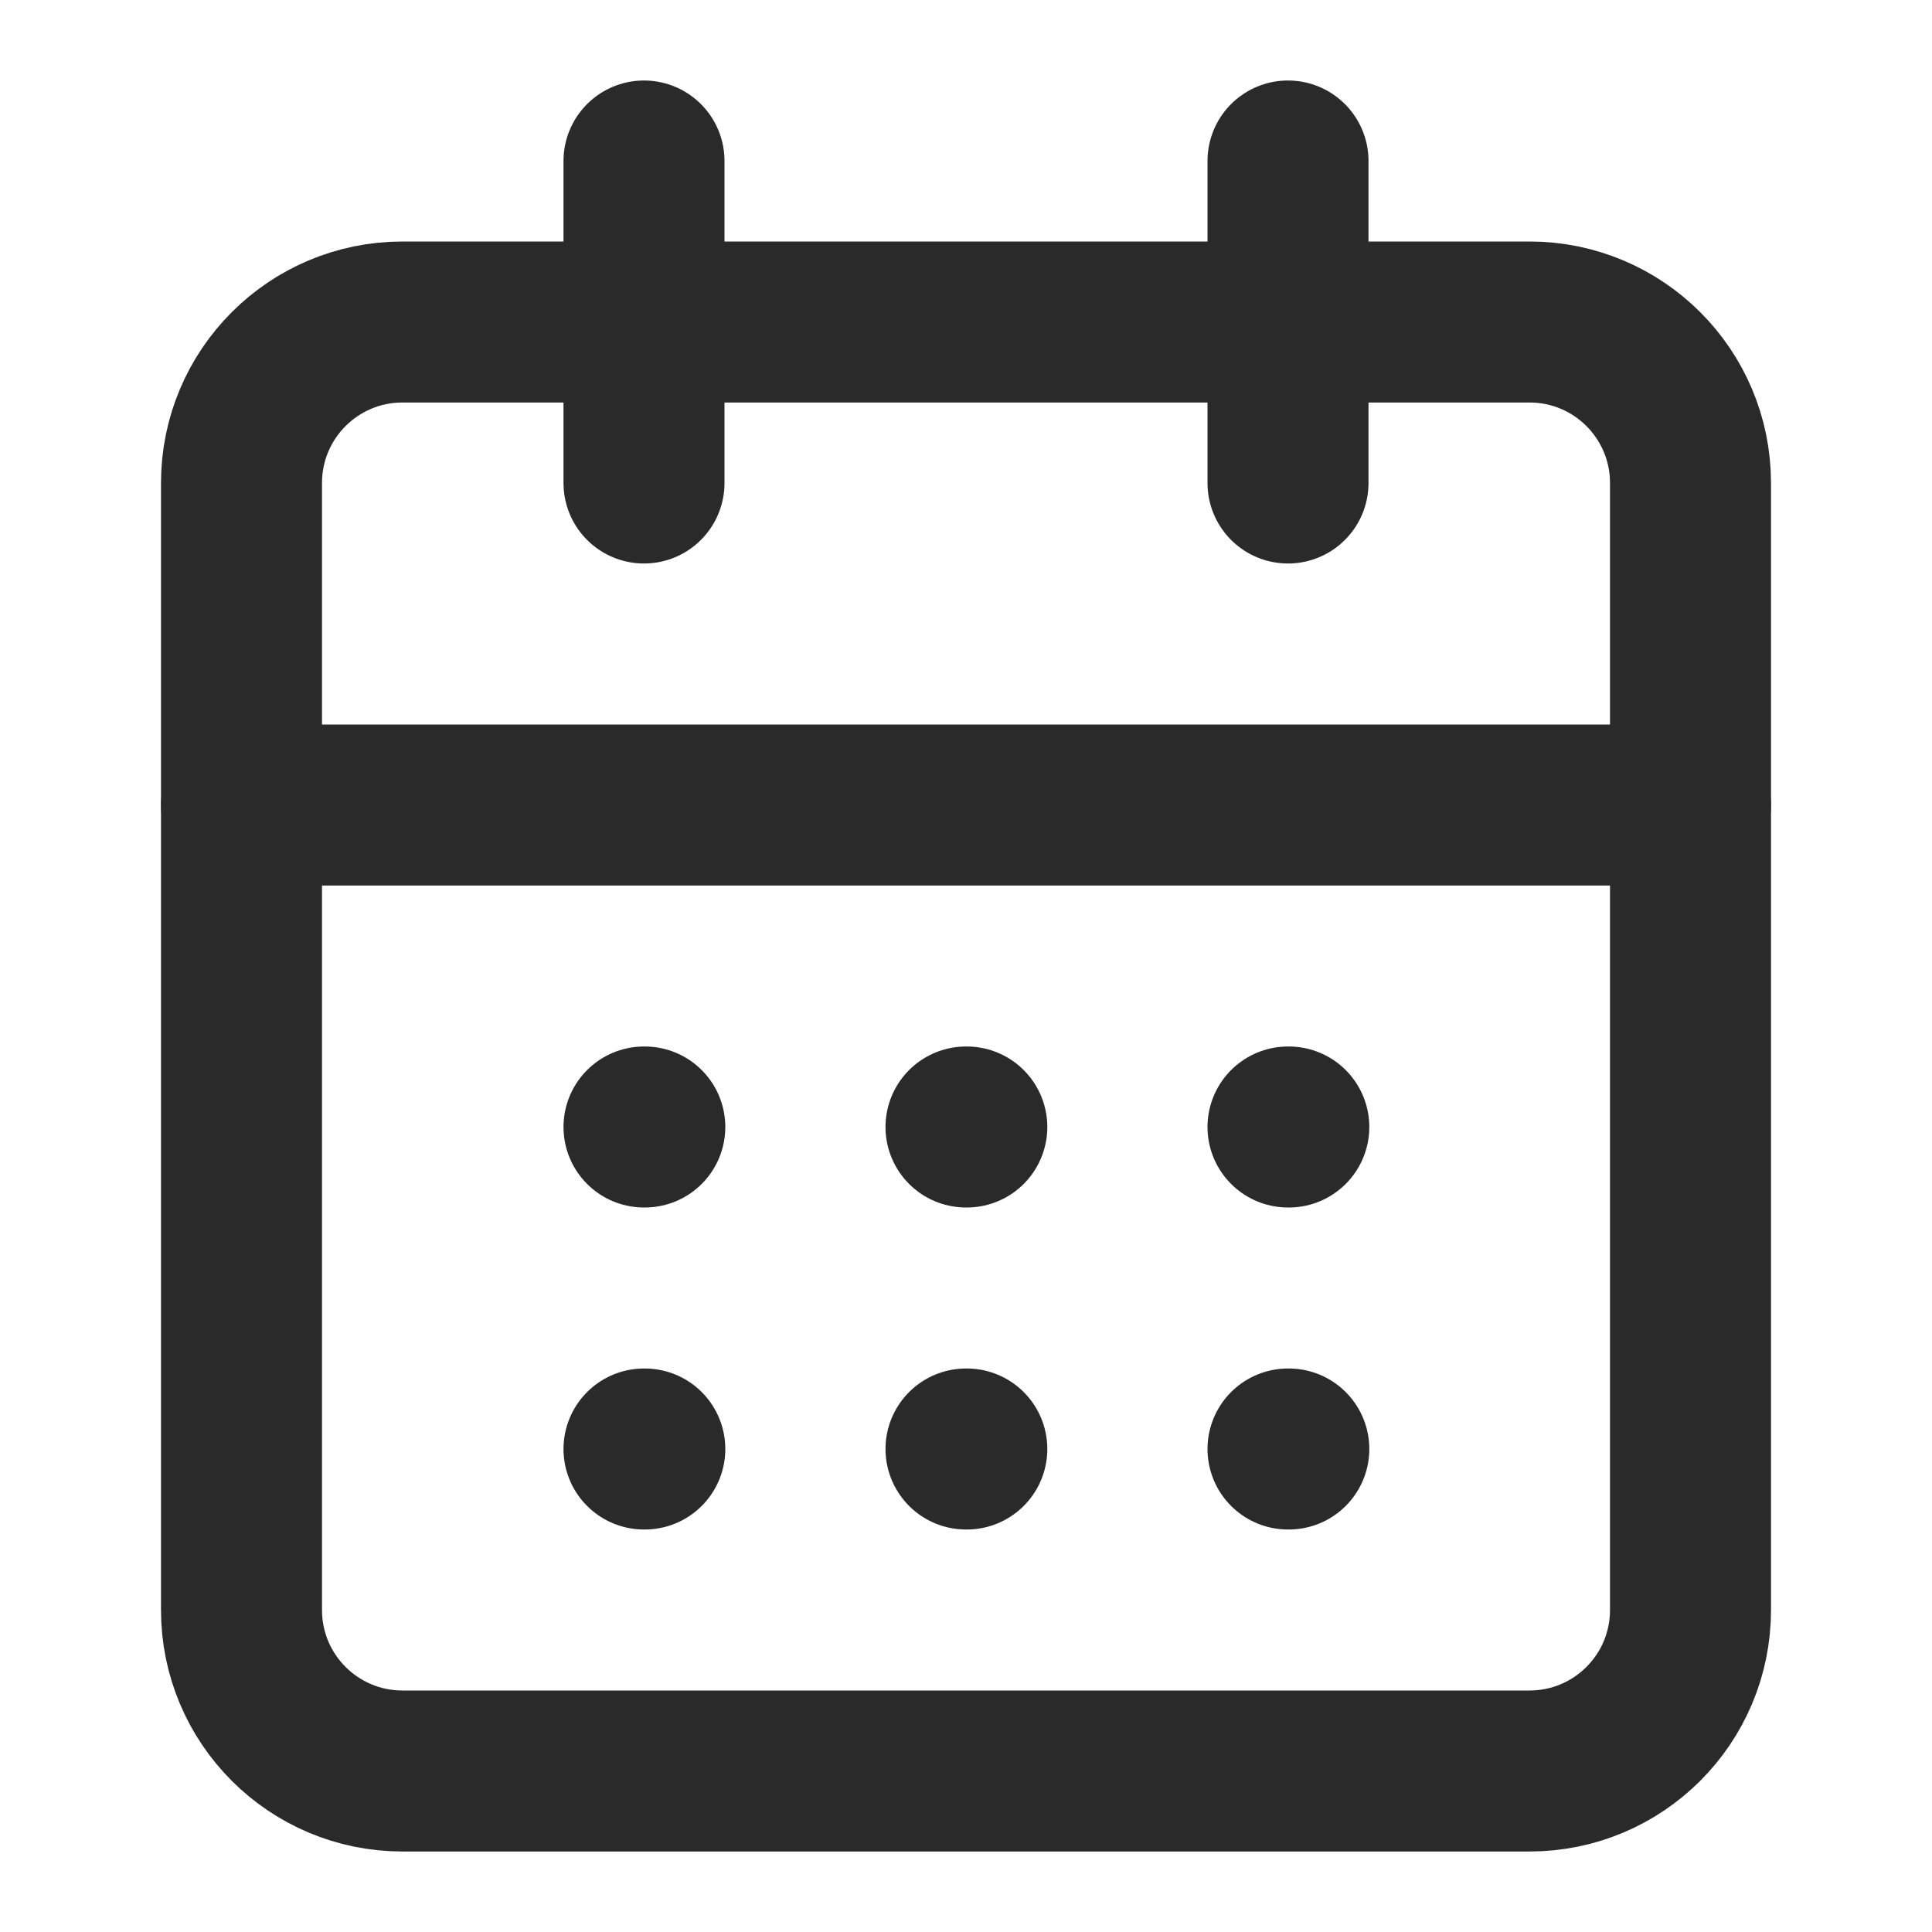
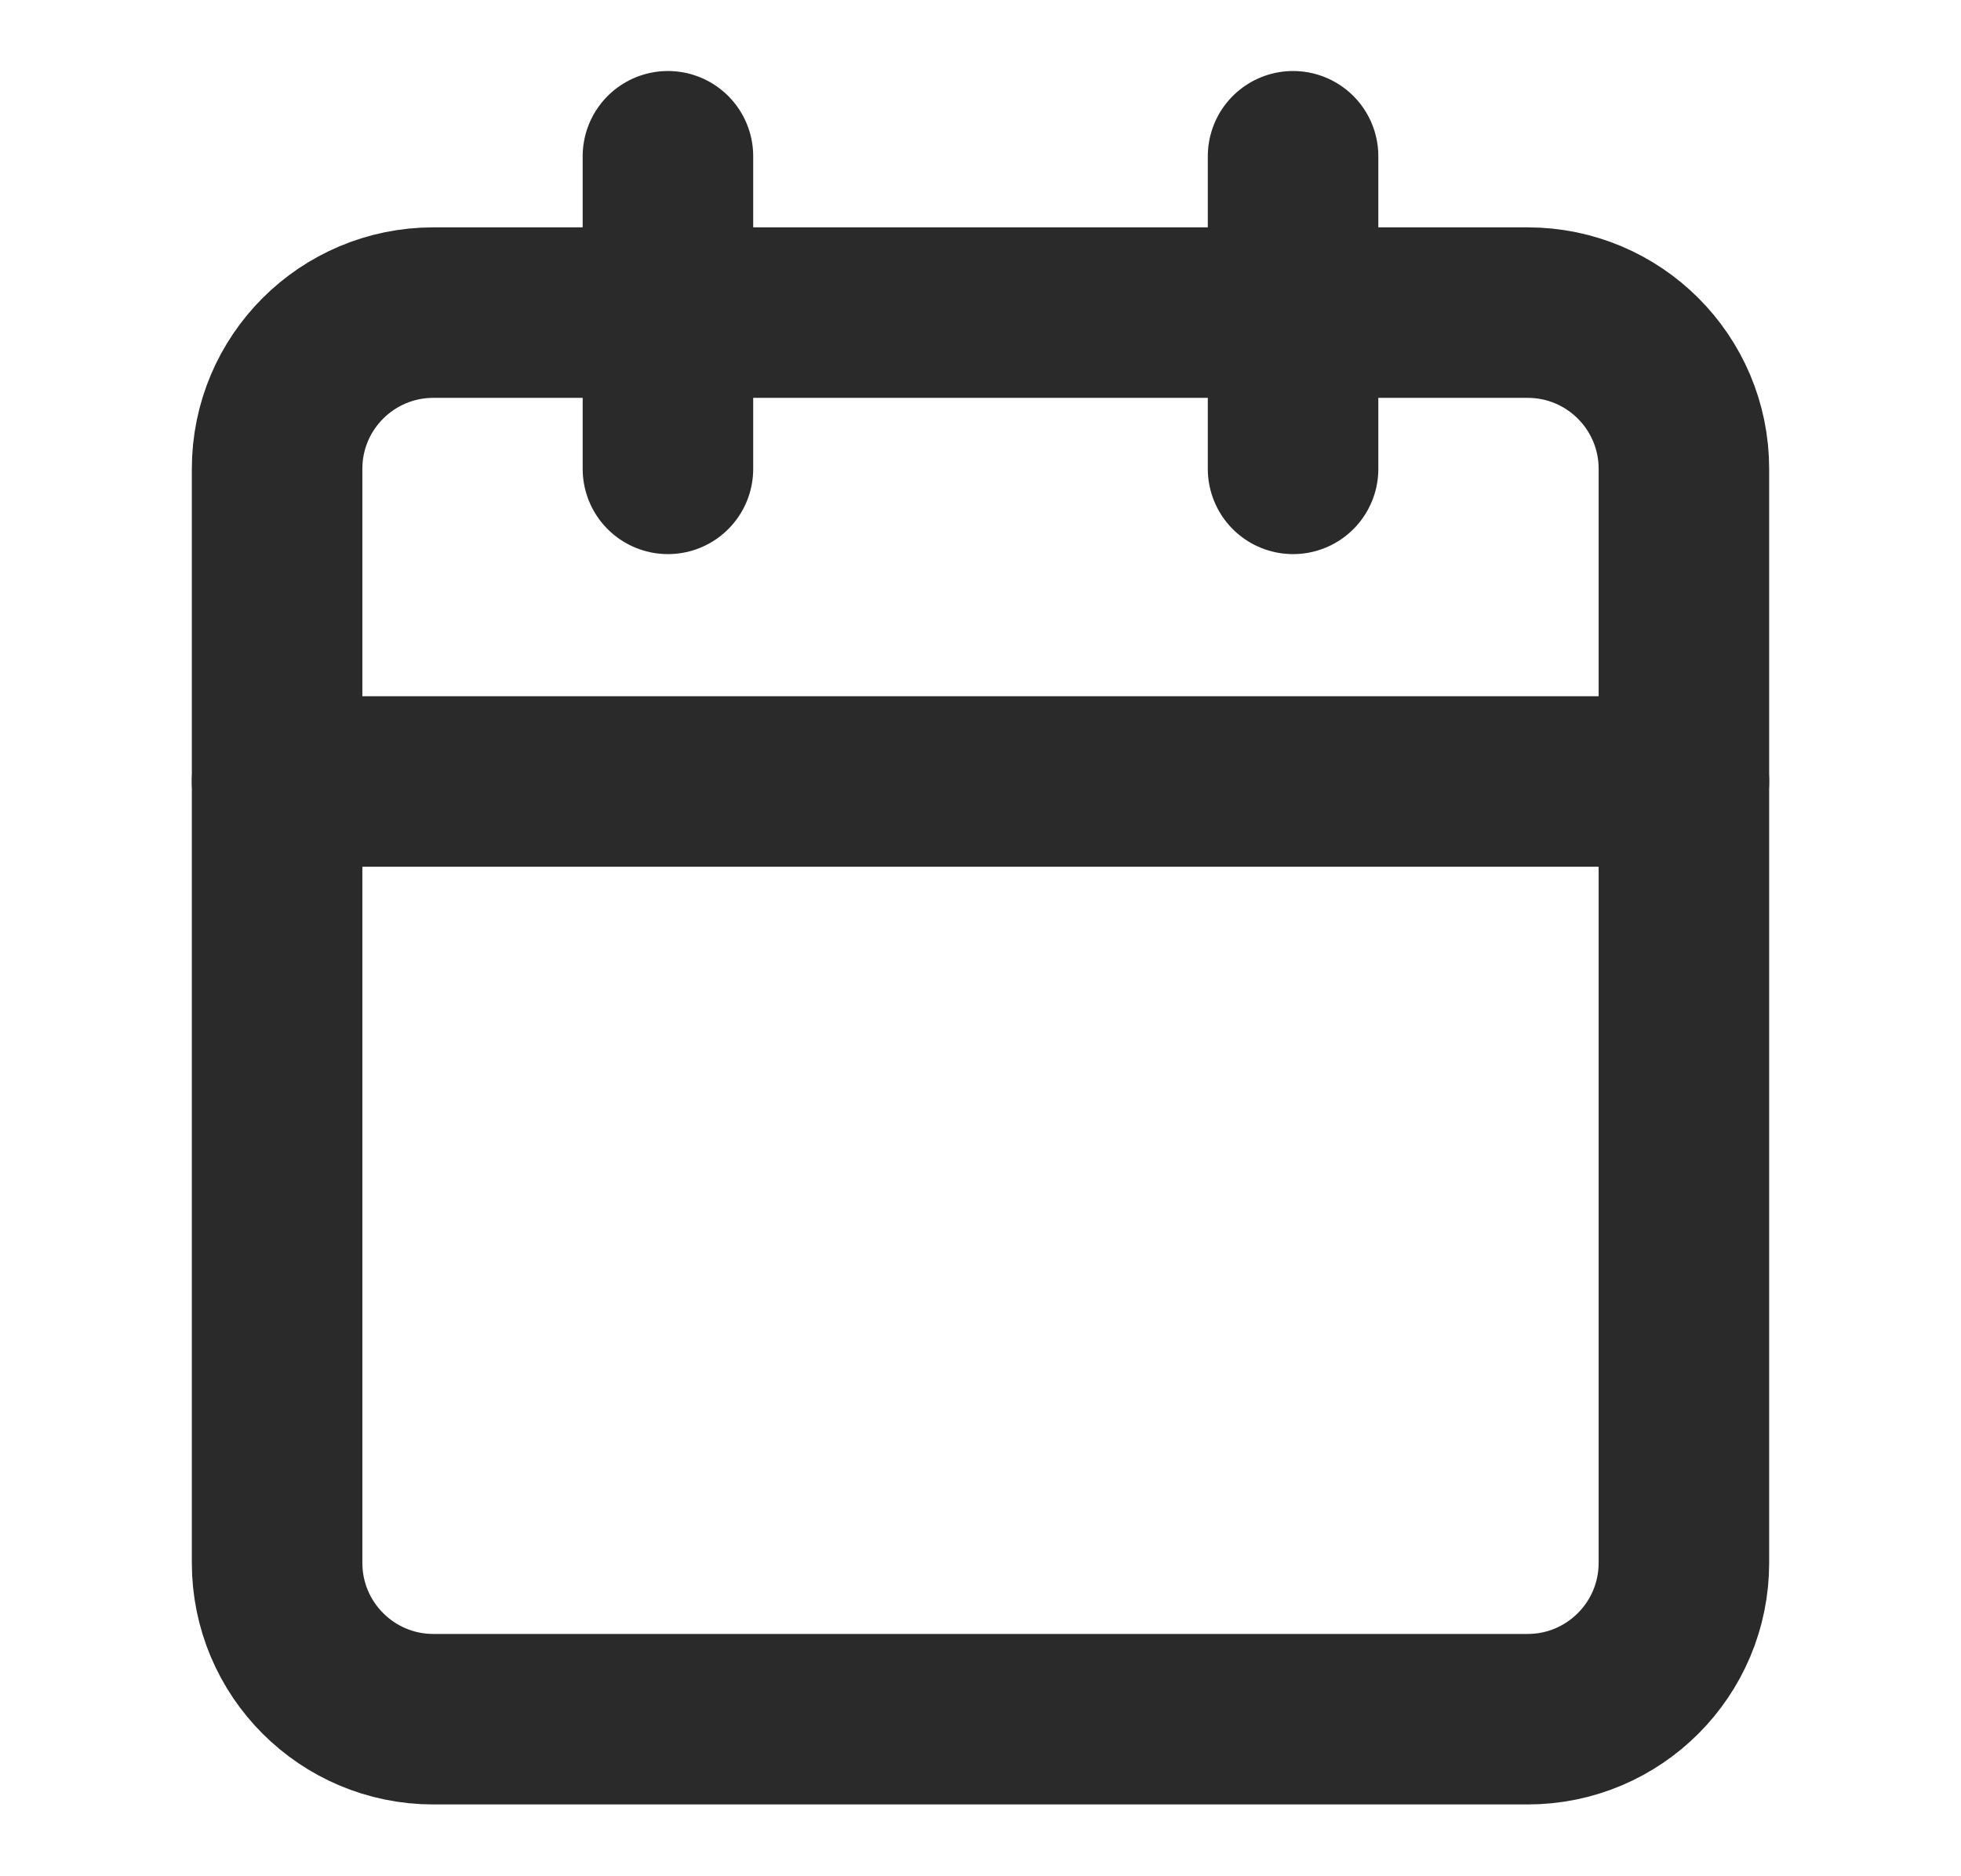
- <svg xmlns="http://www.w3.org/2000/svg" width="24" height="24" viewBox="0 0 24 24" fill="none">
-   <path d="M8 2V6" stroke="#2A2A2A" stroke-width="2" stroke-linecap="round" stroke-linejoin="round" />
-   <path d="M16 2V6" stroke="#2A2A2A" stroke-width="2" stroke-linecap="round" stroke-linejoin="round" />
-   <path d="M19 4H5C3.895 4 3 4.895 3 6V20C3 21.105 3.895 22 5 22H19C20.105 22 21 21.105 21 20V6C21 4.895 20.105 4 19 4Z" stroke="#2A2A2A" stroke-width="2" stroke-linecap="round" stroke-linejoin="round" />
-   <path d="M3 10H21" stroke="#2A2A2A" stroke-width="2" stroke-linecap="round" stroke-linejoin="round" />
-   <path d="M8 14H8.01" stroke="#2A2A2A" stroke-width="2" stroke-linecap="round" stroke-linejoin="round" />
-   <path d="M12 14H12.01" stroke="#2A2A2A" stroke-width="2" stroke-linecap="round" stroke-linejoin="round" />
-   <path d="M16 14H16.01" stroke="#2A2A2A" stroke-width="2" stroke-linecap="round" stroke-linejoin="round" />
-   <path d="M8 18H8.01" stroke="#2A2A2A" stroke-width="2" stroke-linecap="round" stroke-linejoin="round" />
-   <path d="M12 18H12.01" stroke="#2A2A2A" stroke-width="2" stroke-linecap="round" stroke-linejoin="round" />
-   <path d="M16 18H16.01" stroke="#2A2A2A" stroke-width="2" stroke-linecap="round" stroke-linejoin="round" />
+ <svg xmlns="http://www.w3.org/2000/svg" width="23" height="22" viewBox="0 0 23 22" fill="none">
+   <path d="M7.834 1.833V5.5" stroke="#2A2A2A" stroke-width="2" stroke-linecap="round" stroke-linejoin="round" />
+   <path d="M15.166 1.833V5.5" stroke="#2A2A2A" stroke-width="2" stroke-linecap="round" stroke-linejoin="round" />
+   <path d="M17.917 3.667H5.083C4.071 3.667 3.25 4.487 3.25 5.5V18.333C3.25 19.346 4.071 20.167 5.083 20.167H17.917C18.929 20.167 19.75 19.346 19.75 18.333V5.5C19.75 4.487 18.929 3.667 17.917 3.667Z" stroke="#2A2A2A" stroke-width="2" stroke-linecap="round" stroke-linejoin="round" />
+   <path d="M3.25 9.167H19.75" stroke="#2A2A2A" stroke-width="2" stroke-linecap="round" stroke-linejoin="round" />
</svg>
